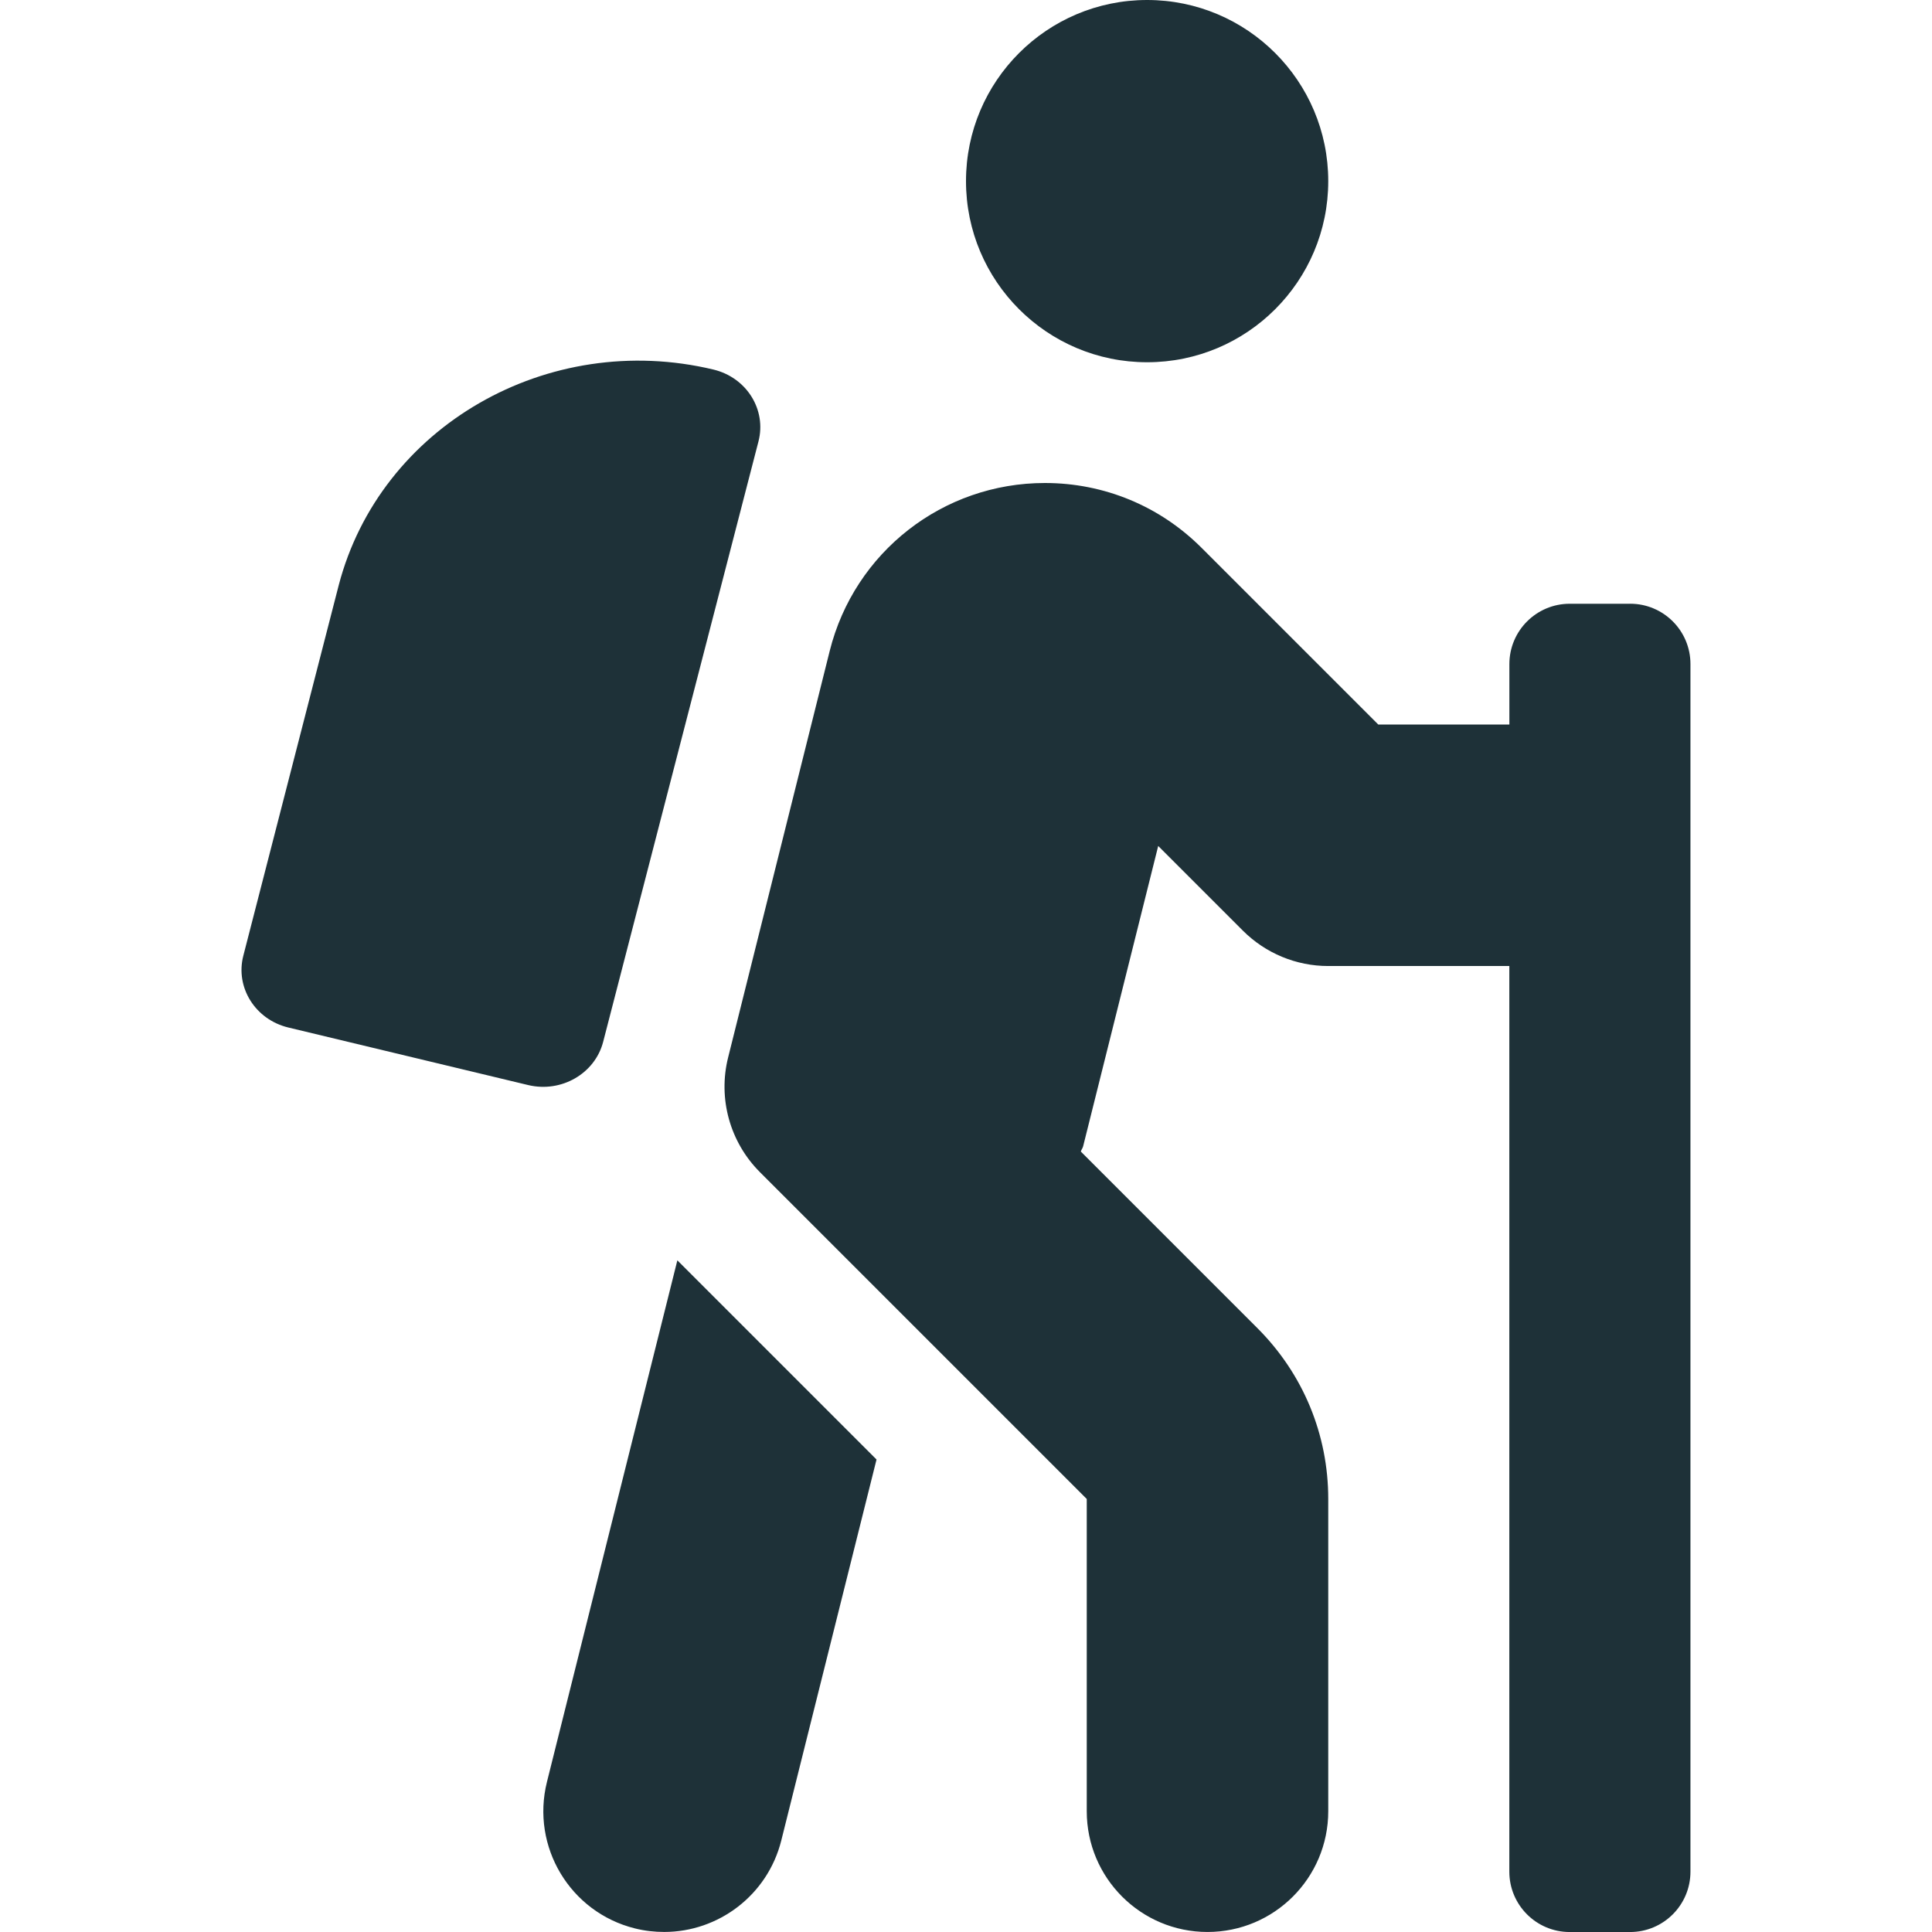
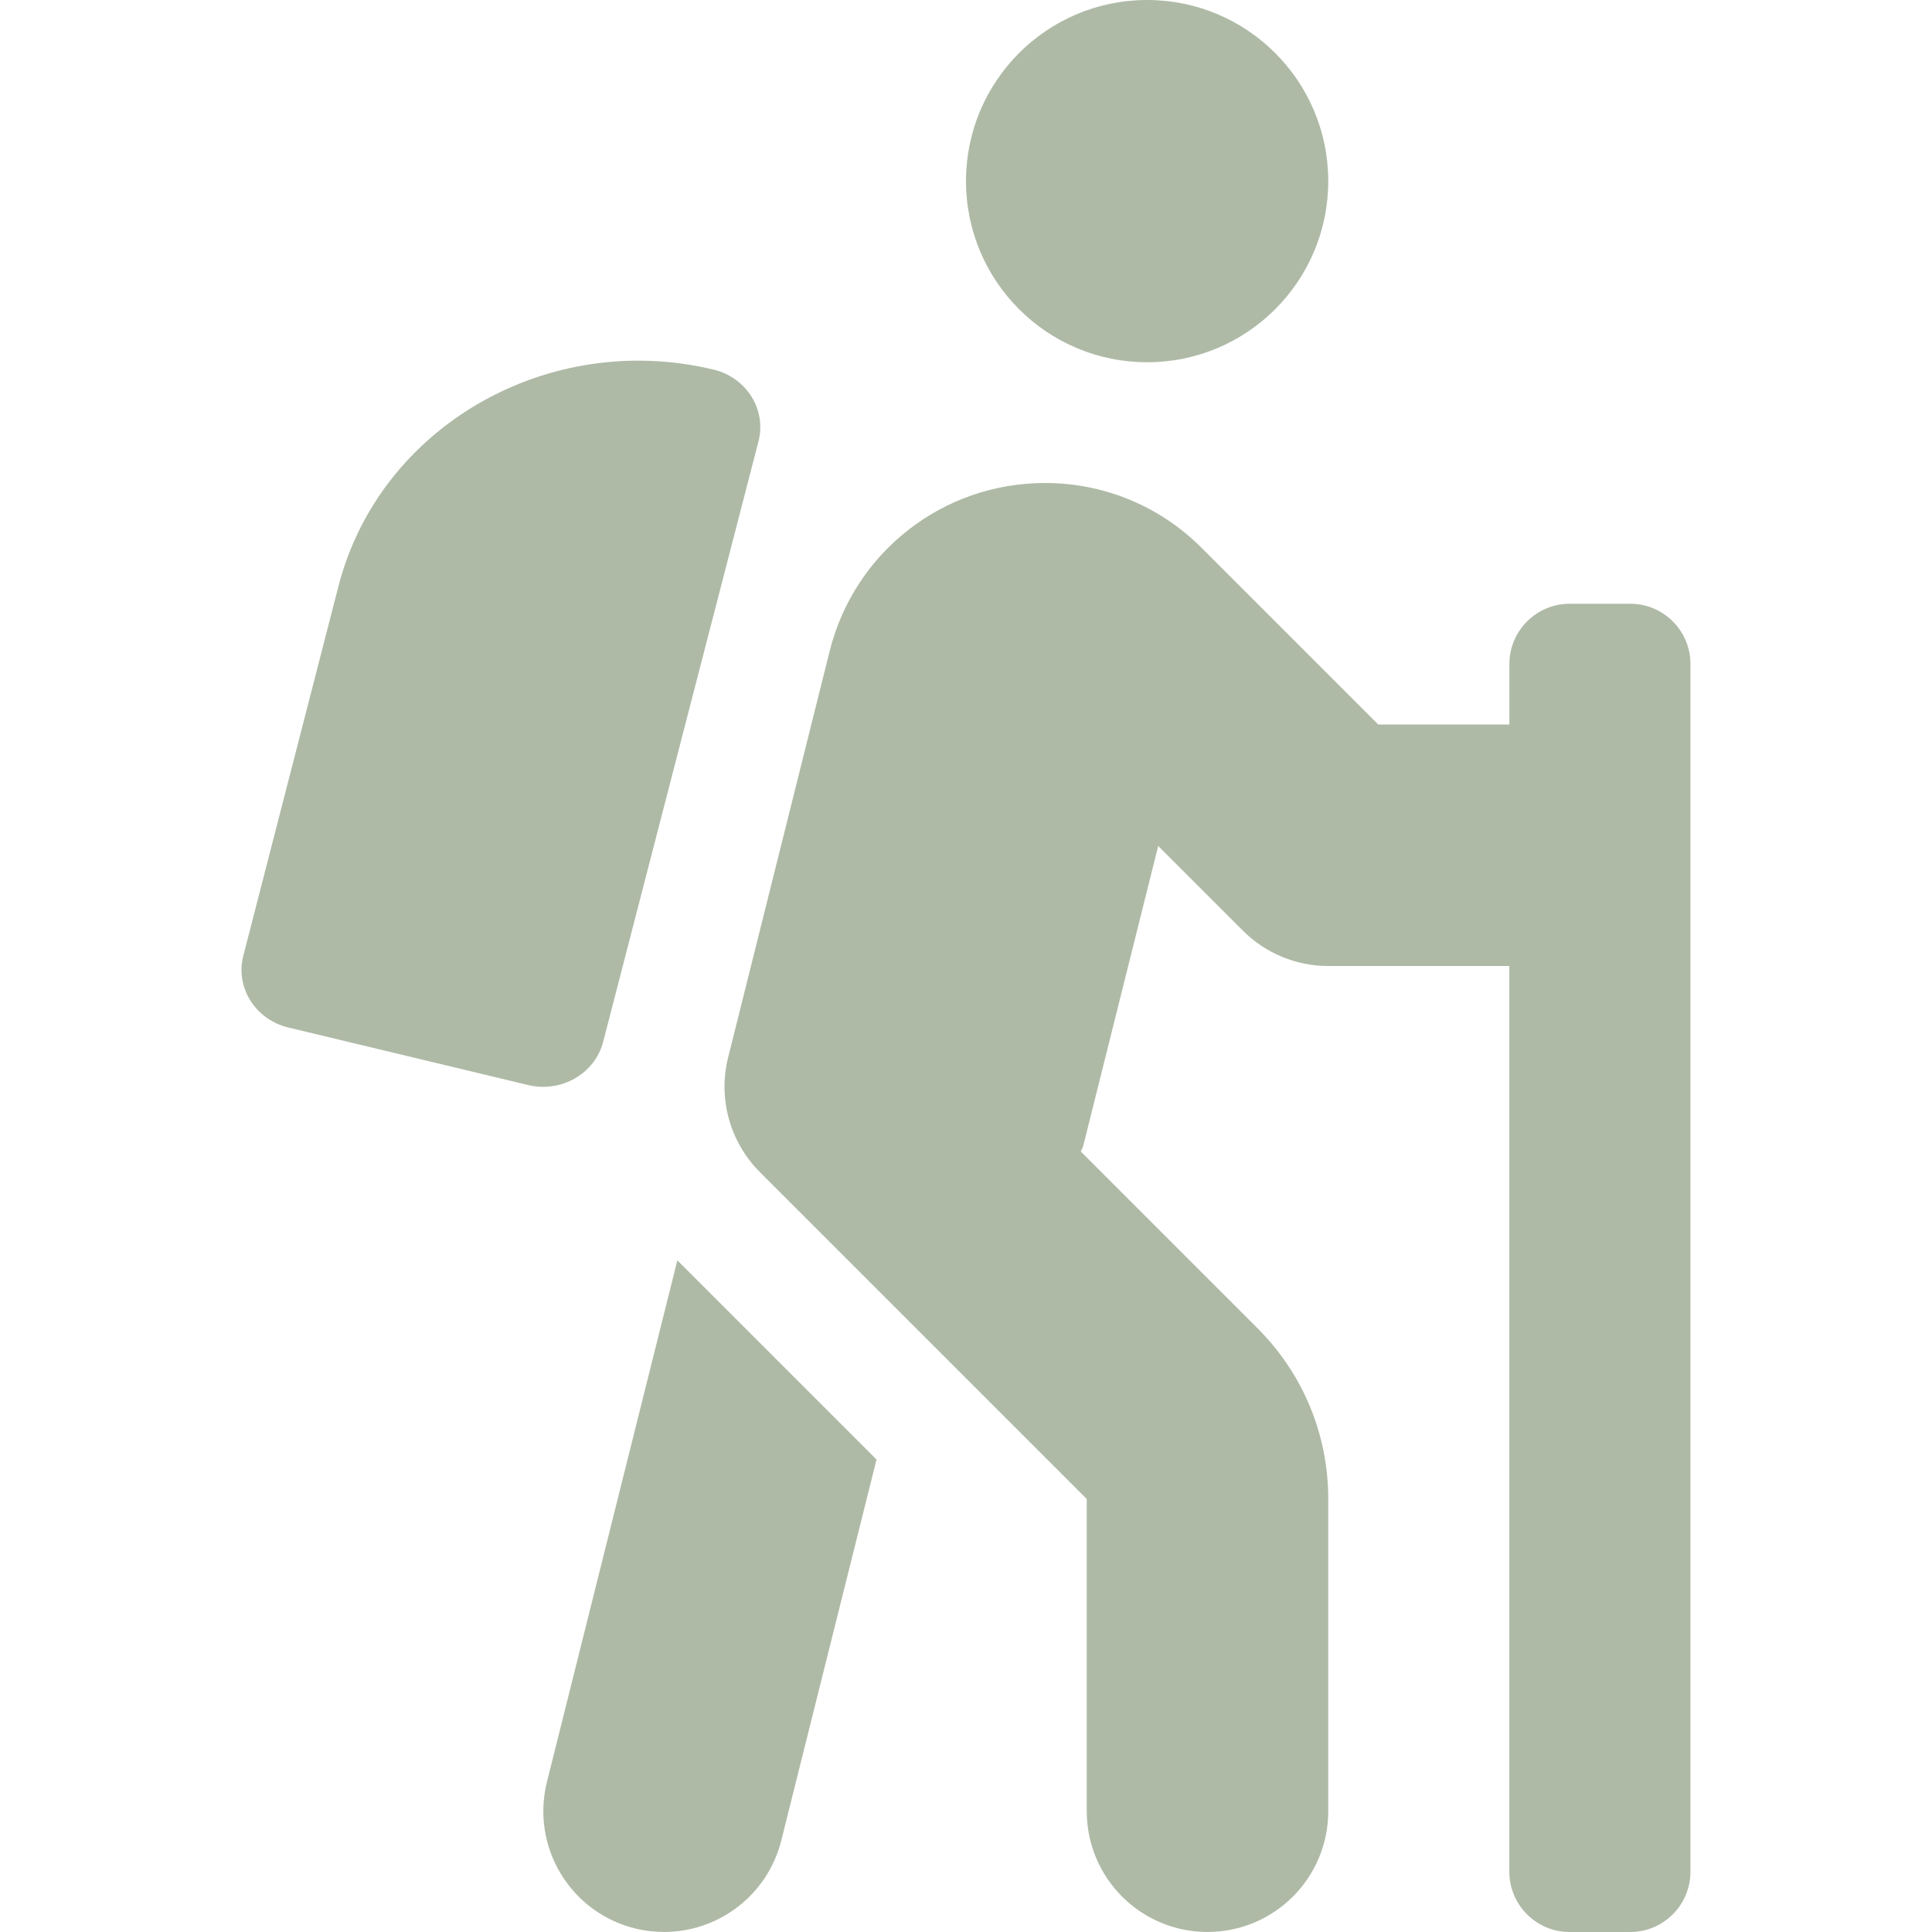
<svg xmlns="http://www.w3.org/2000/svg" id="Camada_1" version="1.1" viewBox="0 0 800 800">
  <defs>
    <style>
      .st0 {
-         fill: #1e3138;
+         fill: #aebaa6;
      }
    </style>
  </defs>
-   <path class="st0" d="M226.48,737.86c-6.69,26.81,9.59,53.95,36.37,60.64,4.08,1.03,8.16,1.48,12.19,1.48,22.39,0,42.77-15.16,48.47-37.86l39.44-157.77-82.47-82.47-54,215.97h0ZM249.75,431.42l64.31-248.61c3.42-13.16-4.91-26.48-18.62-29.78-68.56-16.44-138.05,23.55-155.19,89.33l-39.48,153.33c-3.42,13.16,4.91,26.48,18.62,29.78l99.31,23.83c13.73,3.28,27.63-4.72,31.05-17.88h0ZM675,250h-25c-13.81,0-25,11.19-25,25v25h-54.3l-73.09-73.09c-17.33-17.36-40.41-26.91-64.94-26.91-42.22,0-78.86,28.59-89.11,69.56l-42.06,168.31c-4.26,17.04.74,35.06,13.16,47.48l135.34,135.34v129.3c0,27.61,22.39,50,50,50s50-22.39,50-50v-129.3c0-26.7-10.41-51.81-29.3-70.7l-73.16-73.16c.23-.78.77-1.39.97-2.2l31.08-124.33,35.05,35.05c9.38,9.38,22.09,14.66,35.34,14.66h75v375c0,13.81,11.19,25,25,25h25c13.81,0,25-11.19,25-25v-500.02c.02-13.81-11.17-25-24.98-25ZM475,150c41.42,0,75-33.58,75-75S516.42,0,475,0s-75,33.58-75,75,33.58,75,75,75Z" />
+   <path class="st0" d="M226.48,737.86c-6.69,26.81,9.59,53.95,36.37,60.64,4.08,1.03,8.16,1.48,12.19,1.48,22.39,0,42.77-15.16,48.47-37.86l39.44-157.77-82.47-82.47-54,215.97h0ZM249.75,431.42l64.31-248.61c3.42-13.16-4.91-26.48-18.62-29.78-68.56-16.44-138.05,23.55-155.19,89.33l-39.48,153.33c-3.42,13.16,4.91,26.48,18.62,29.78l99.31,23.83c13.73,3.28,27.63-4.72,31.05-17.88h0ZM675,250h-25c-13.81,0-25,11.19-25,25v25h-54.3l-73.09-73.09c-17.33-17.36-40.41-26.91-64.94-26.91-42.22,0-78.86,28.59-89.11,69.56l-42.06,168.31c-4.26,17.04.74,35.06,13.16,47.48l135.34,135.34v129.3c0,27.61,22.39,50,50,50s50-22.39,50-50v-129.3c0-26.7-10.41-51.81-29.3-70.7l-73.16-73.16c.23-.78.77-1.39.97-2.2l31.08-124.33,35.05,35.05c9.38,9.38,22.09,14.66,35.34,14.66h75v375c0,13.81,11.19,25,25,25h25c13.81,0,25-11.19,25-25v-500.02c.02-13.81-11.17-25-24.98-25h0ZM475,150c41.42,0,75-33.58,75-75S516.42,0,475,0s-75,33.58-75,75,33.58,75,75,75Z" />
</svg>
